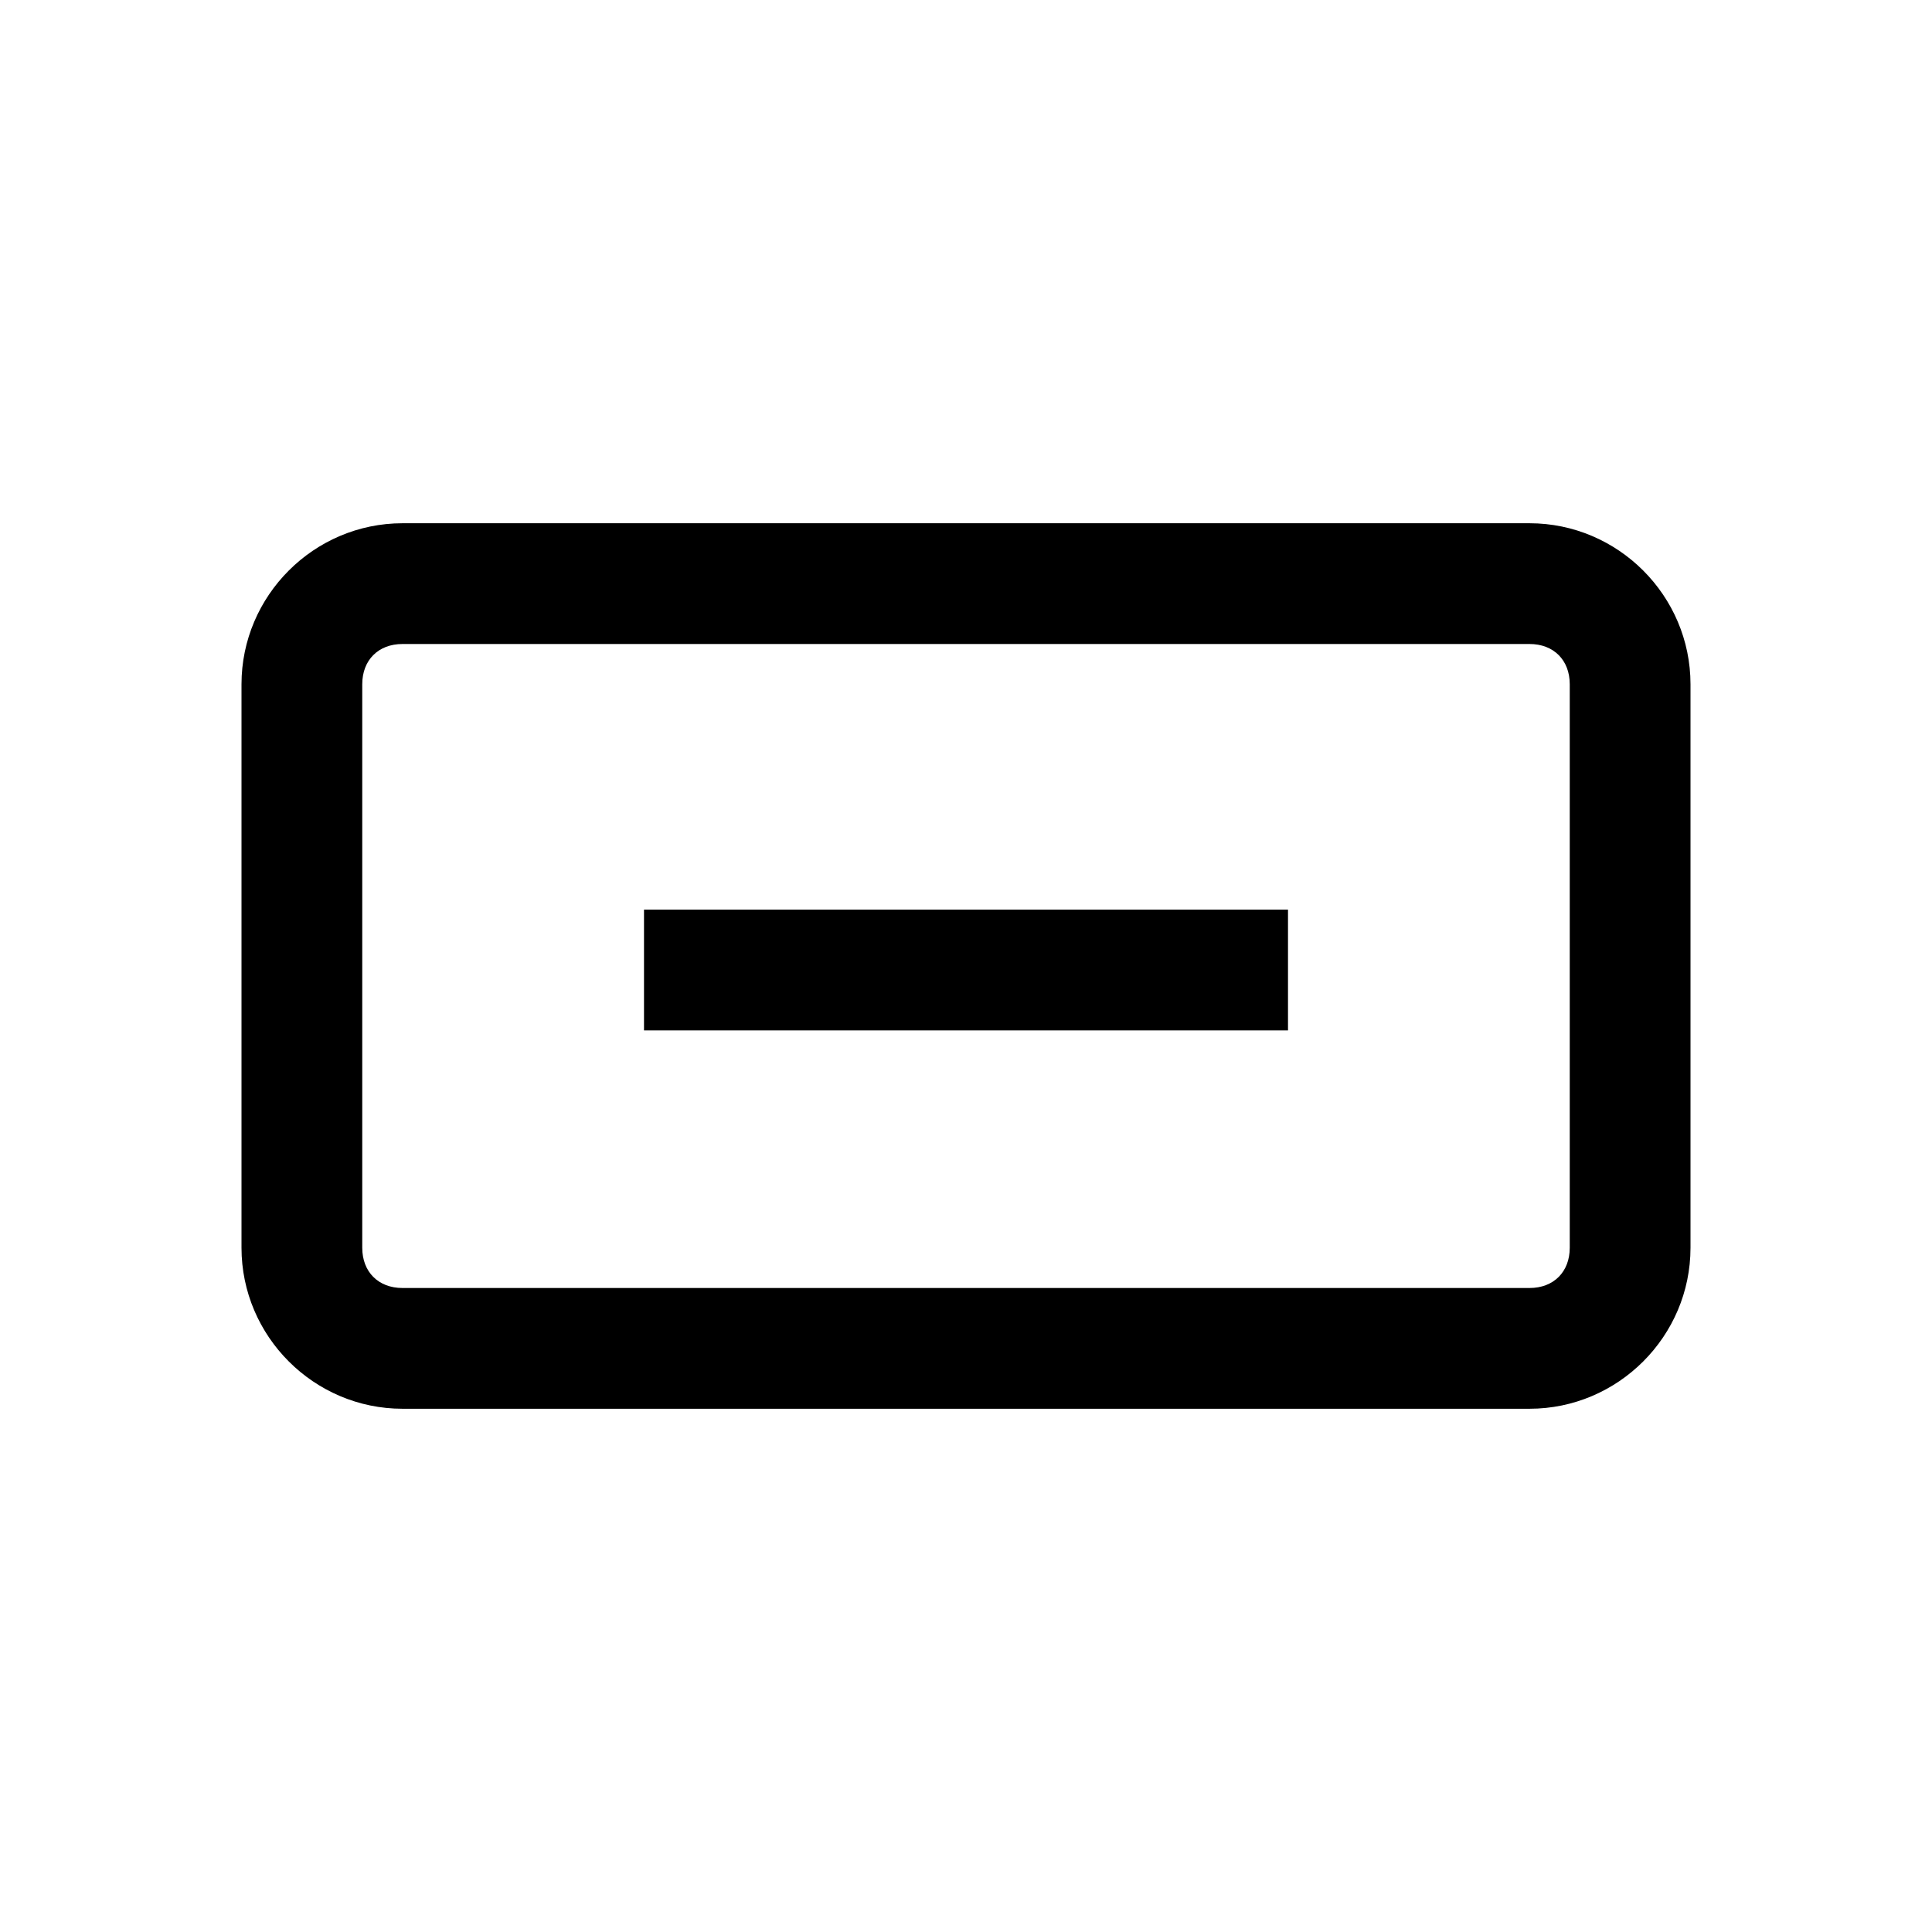
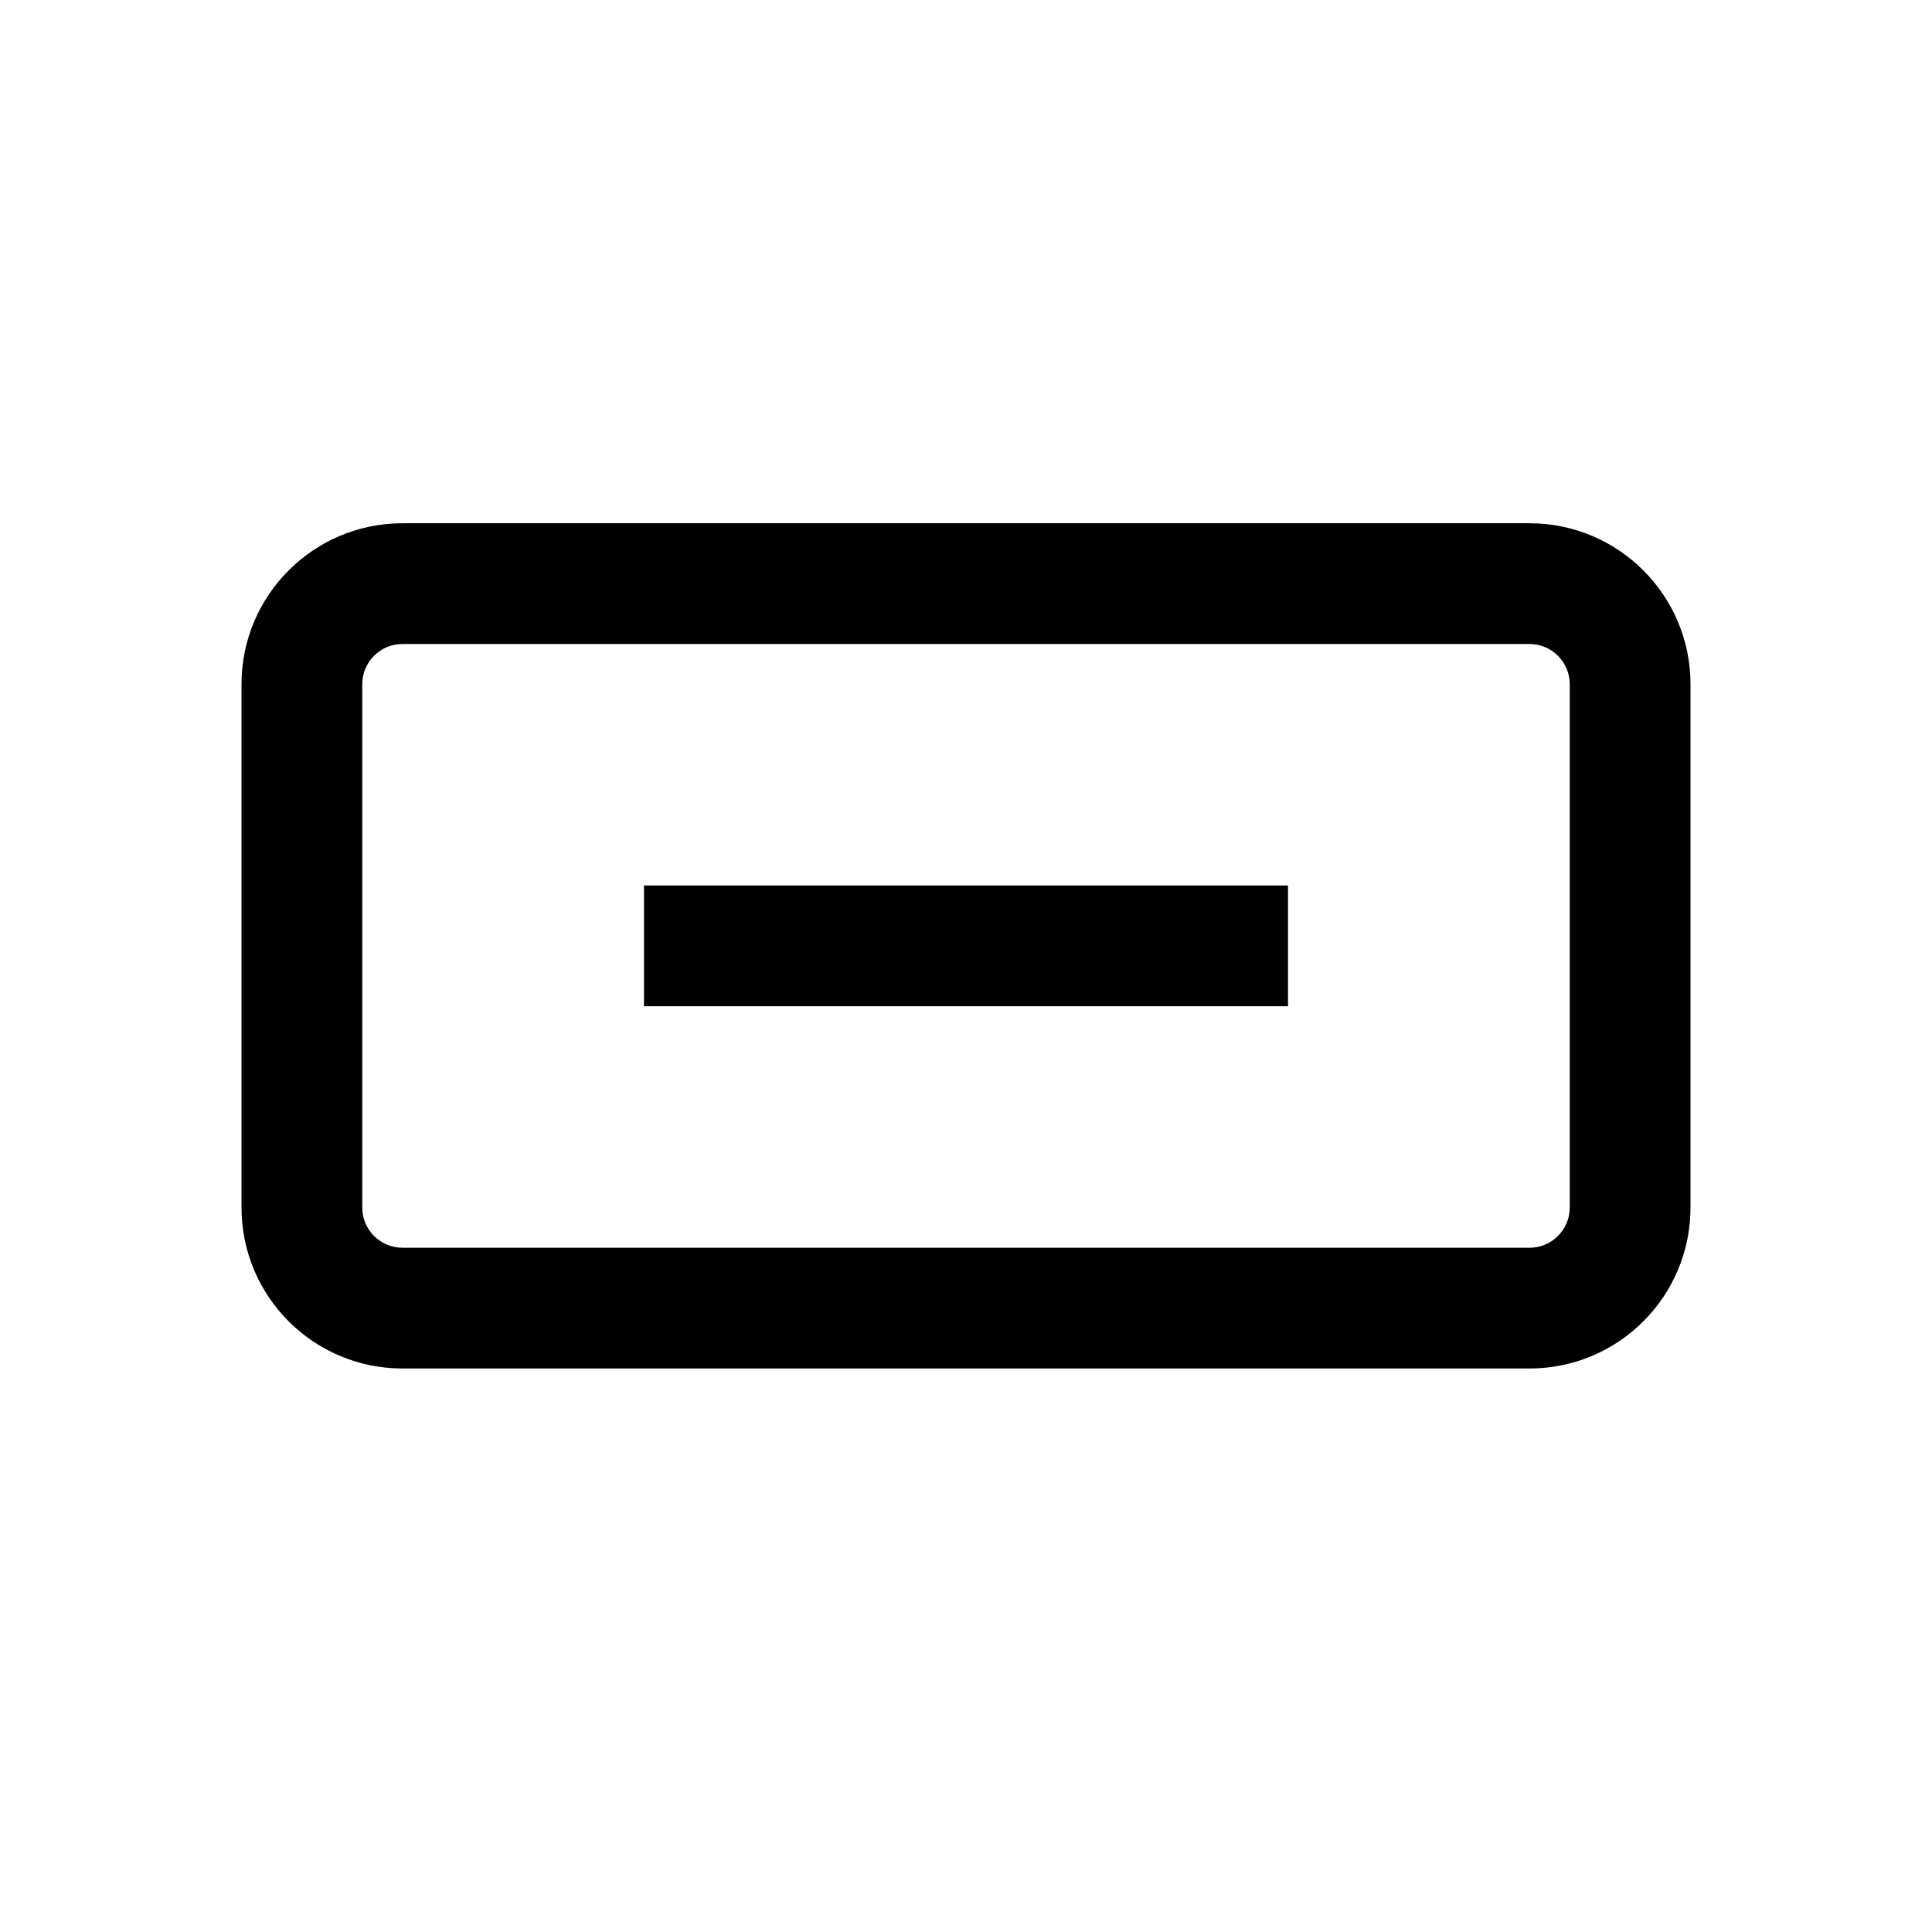
<svg xmlns="http://www.w3.org/2000/svg" viewBox="0 0 24 24">
-   <path d="M19 6.5H5c-1.1 0-2 .9-2 2v7c0 1.1.9 2 2 2h14c1.1 0 2-.9 2-2v-7c0-1.1-.9-2-2-2zm.5 9c0 .3-.2.5-.5.5H5c-.3 0-.5-.2-.5-.5v-7c0-.3.2-.5.5-.5h14c.3 0 .5.2.5.5v7zM8 12.8h8v-1.5H8v1.5z" />
+   <path d="M8 12.5h8V11H8v1.5Zm11-6H5a2 2 0 0 0-2 2V15a2 2 0 0 0 2 2h14a2 2 0 0 0 2-2V8.5a2 2 0 0 0-2-2ZM5 8h14a.5.5 0 0 1 .5.5V15a.5.5 0 0 1-.5.5H5a.5.5 0 0 1-.5-.5V8.5A.5.5 0 0 1 5 8Z" />
</svg>
